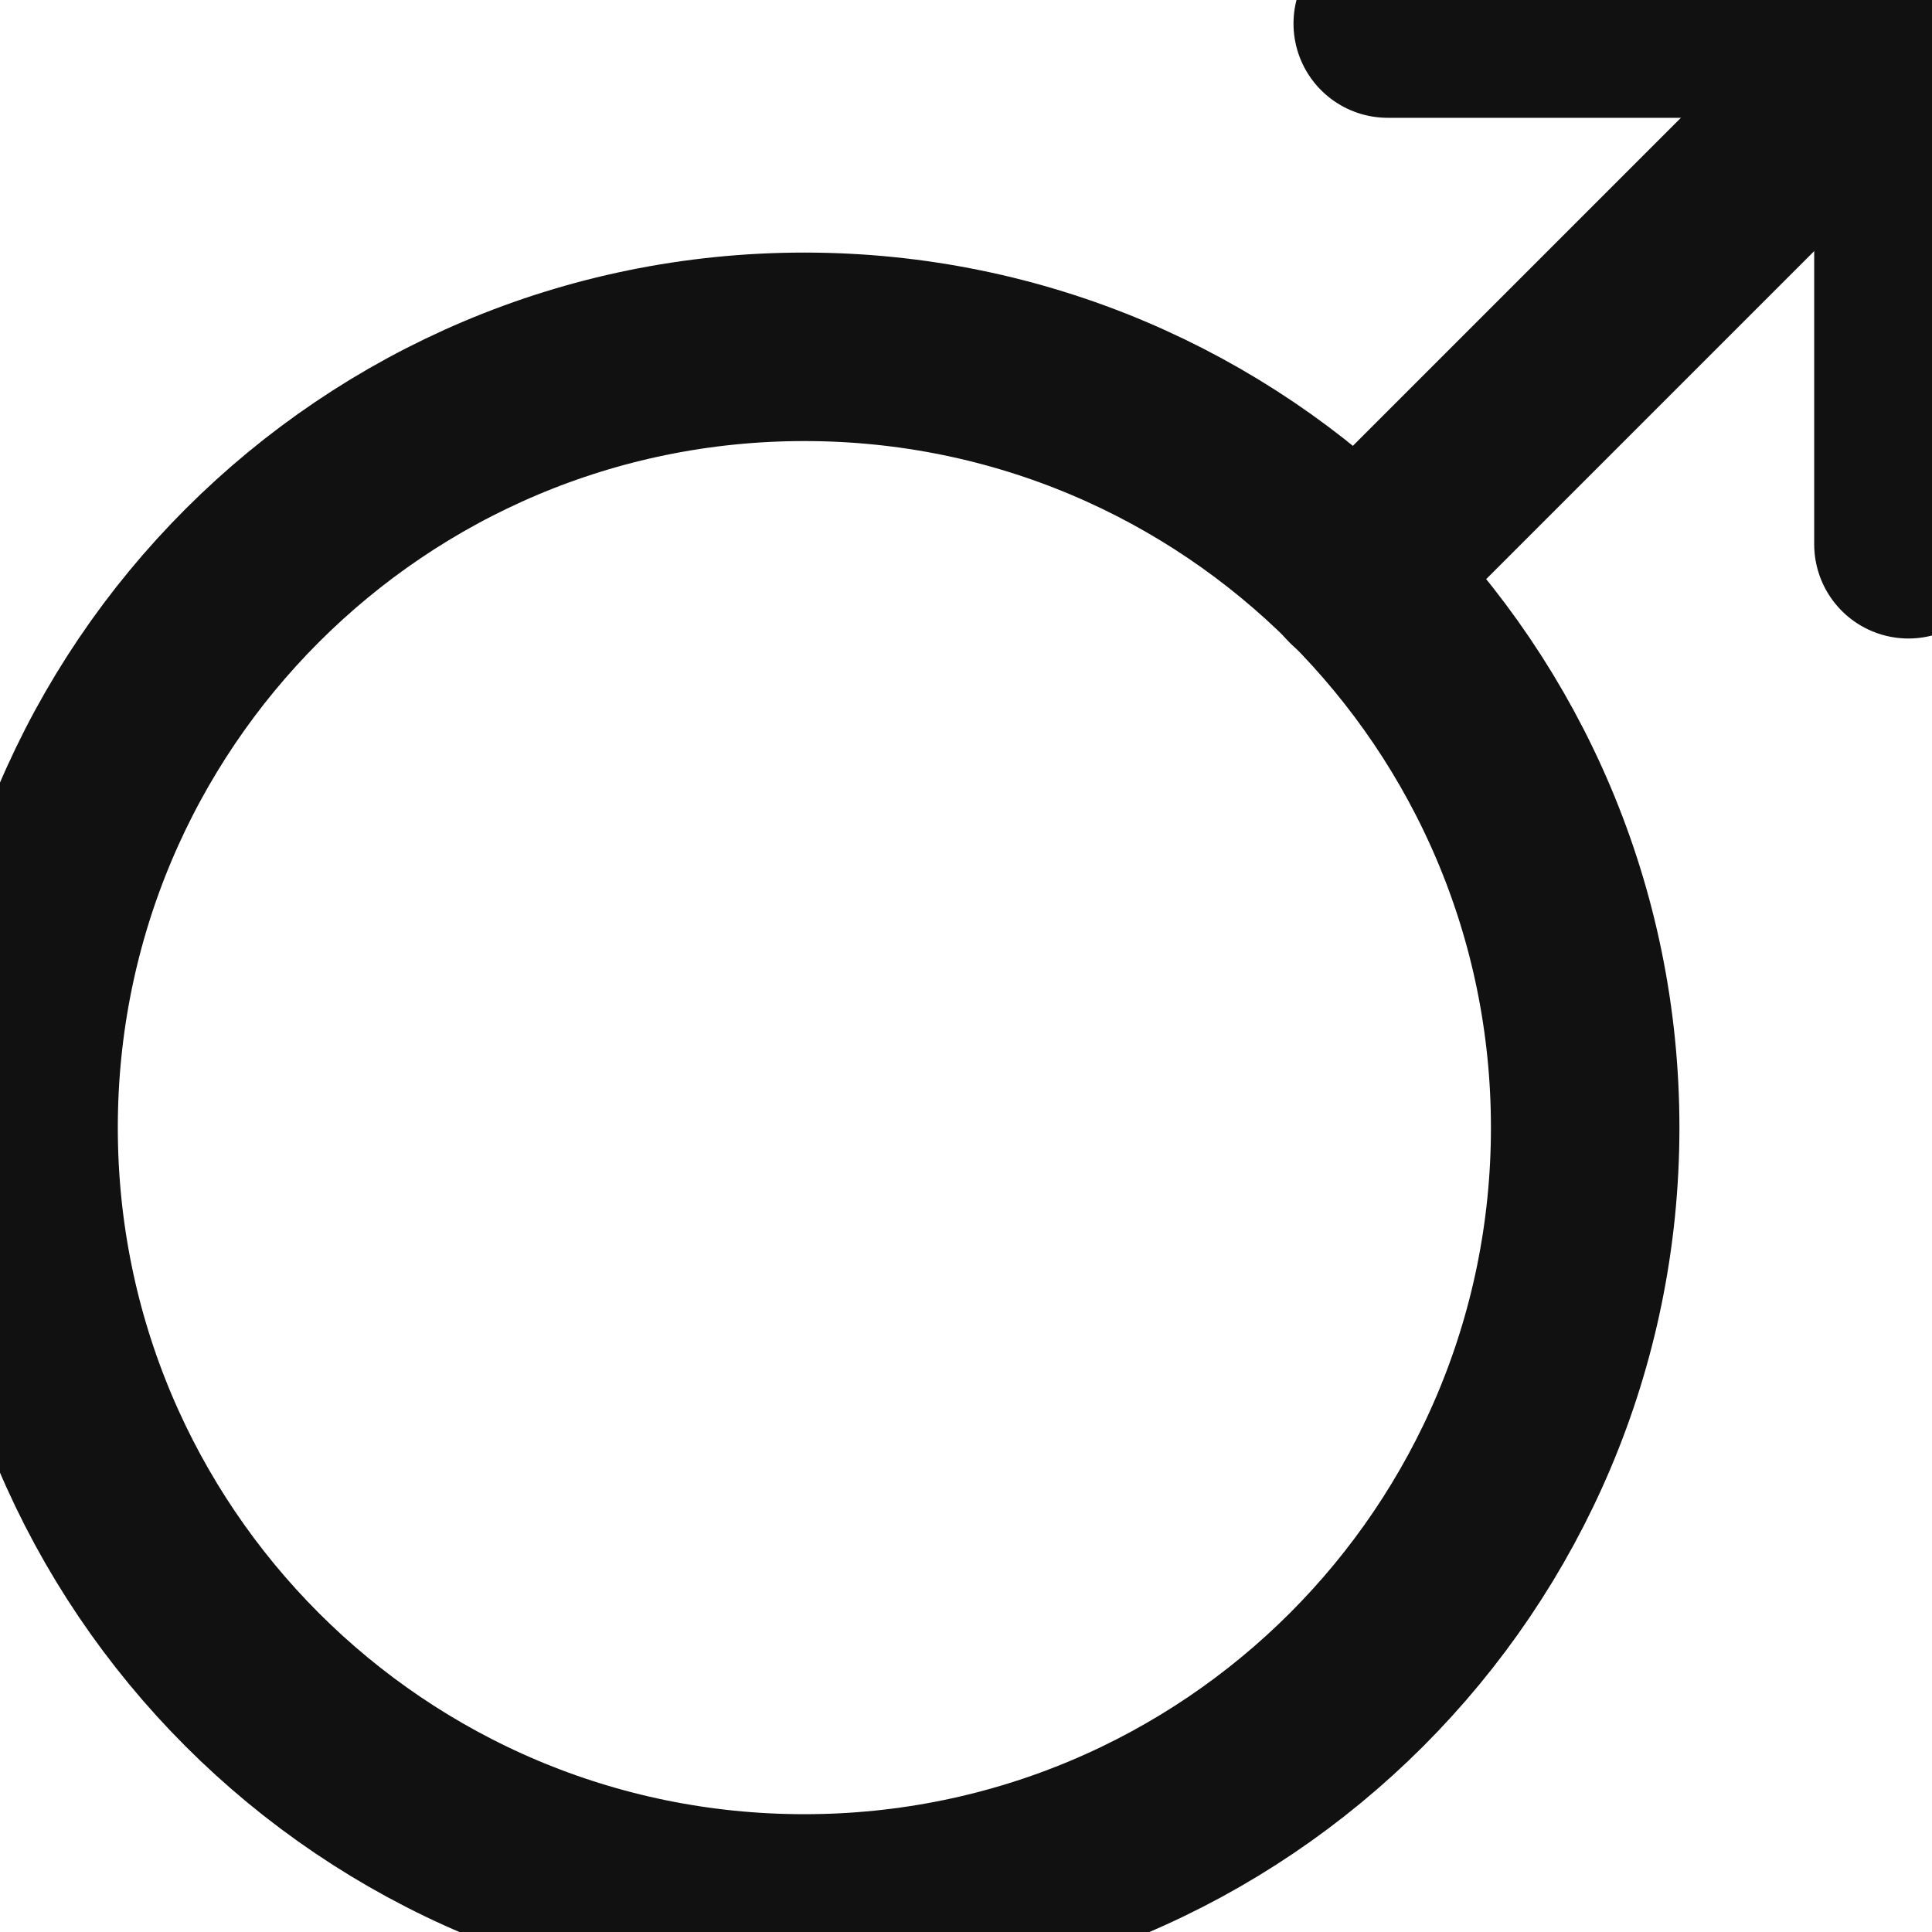
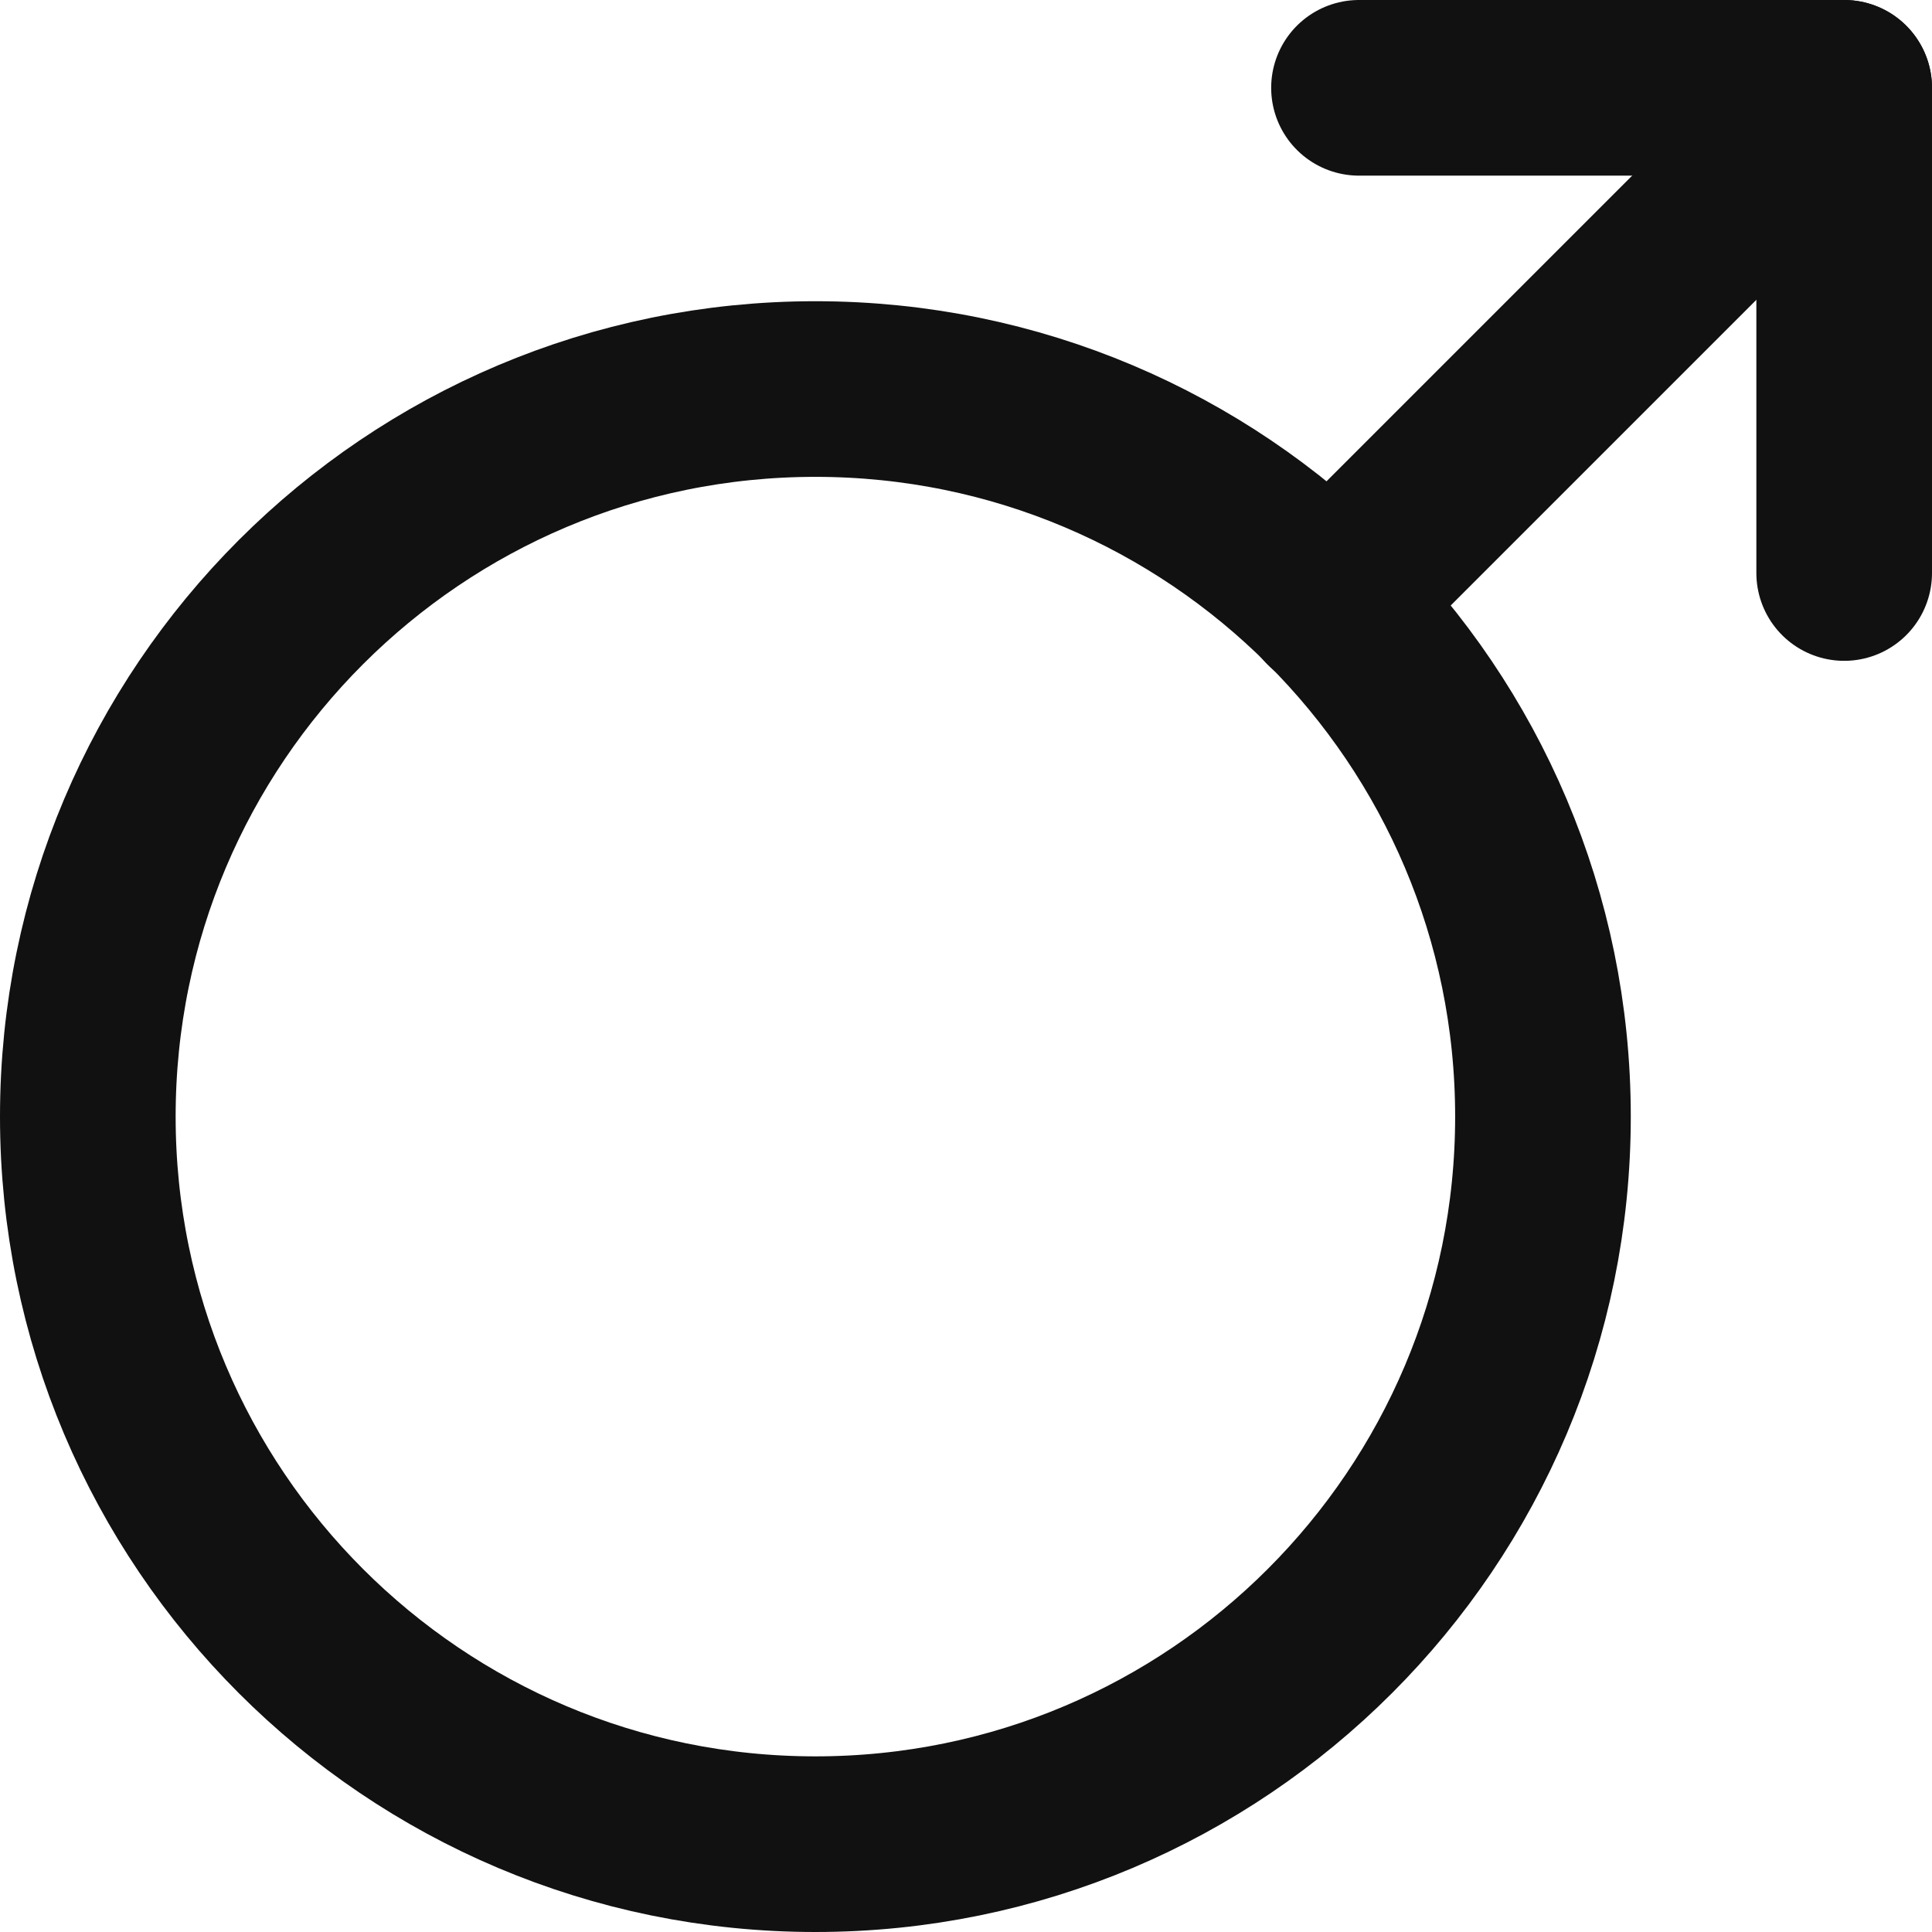
- <svg xmlns="http://www.w3.org/2000/svg" id="Capa_2" data-name="Capa 2" viewBox="0 0 41 41">
+ <svg xmlns="http://www.w3.org/2000/svg" id="Capa_2" data-name="Capa 2" viewBox="0 0 44 44">
  <defs>
    <style>
      .cls-1 {
        fill: none;
        stroke: #111;
-         stroke-width: 4px;
        stroke-linecap: round;
        stroke-linejoin: round;
+         stroke-width: 4px;
      }
    </style>
  </defs>
  <g id="iconos">
    <g id="marte">
-       <circle class="cls-1" cx="17.07" cy="23.93" r="16.57" />
-       <line class="cls-1" x1="28.78" y1="12.22" x2="40.5" y2=".5" />
-       <polyline class="cls-1" points="40.5 11.55 40.5 .5 29.45 .5" />
+       <circle class="cls-1" cx="18.57" cy="25.43" r="16.57" />
+       <line class="cls-1" x1="30.28" y1="13.72" x2="42" y2="2" />
+       <polyline class="cls-1" points="42 13.05 42 2 30.95 2" />
    </g>
  </g>
</svg>
